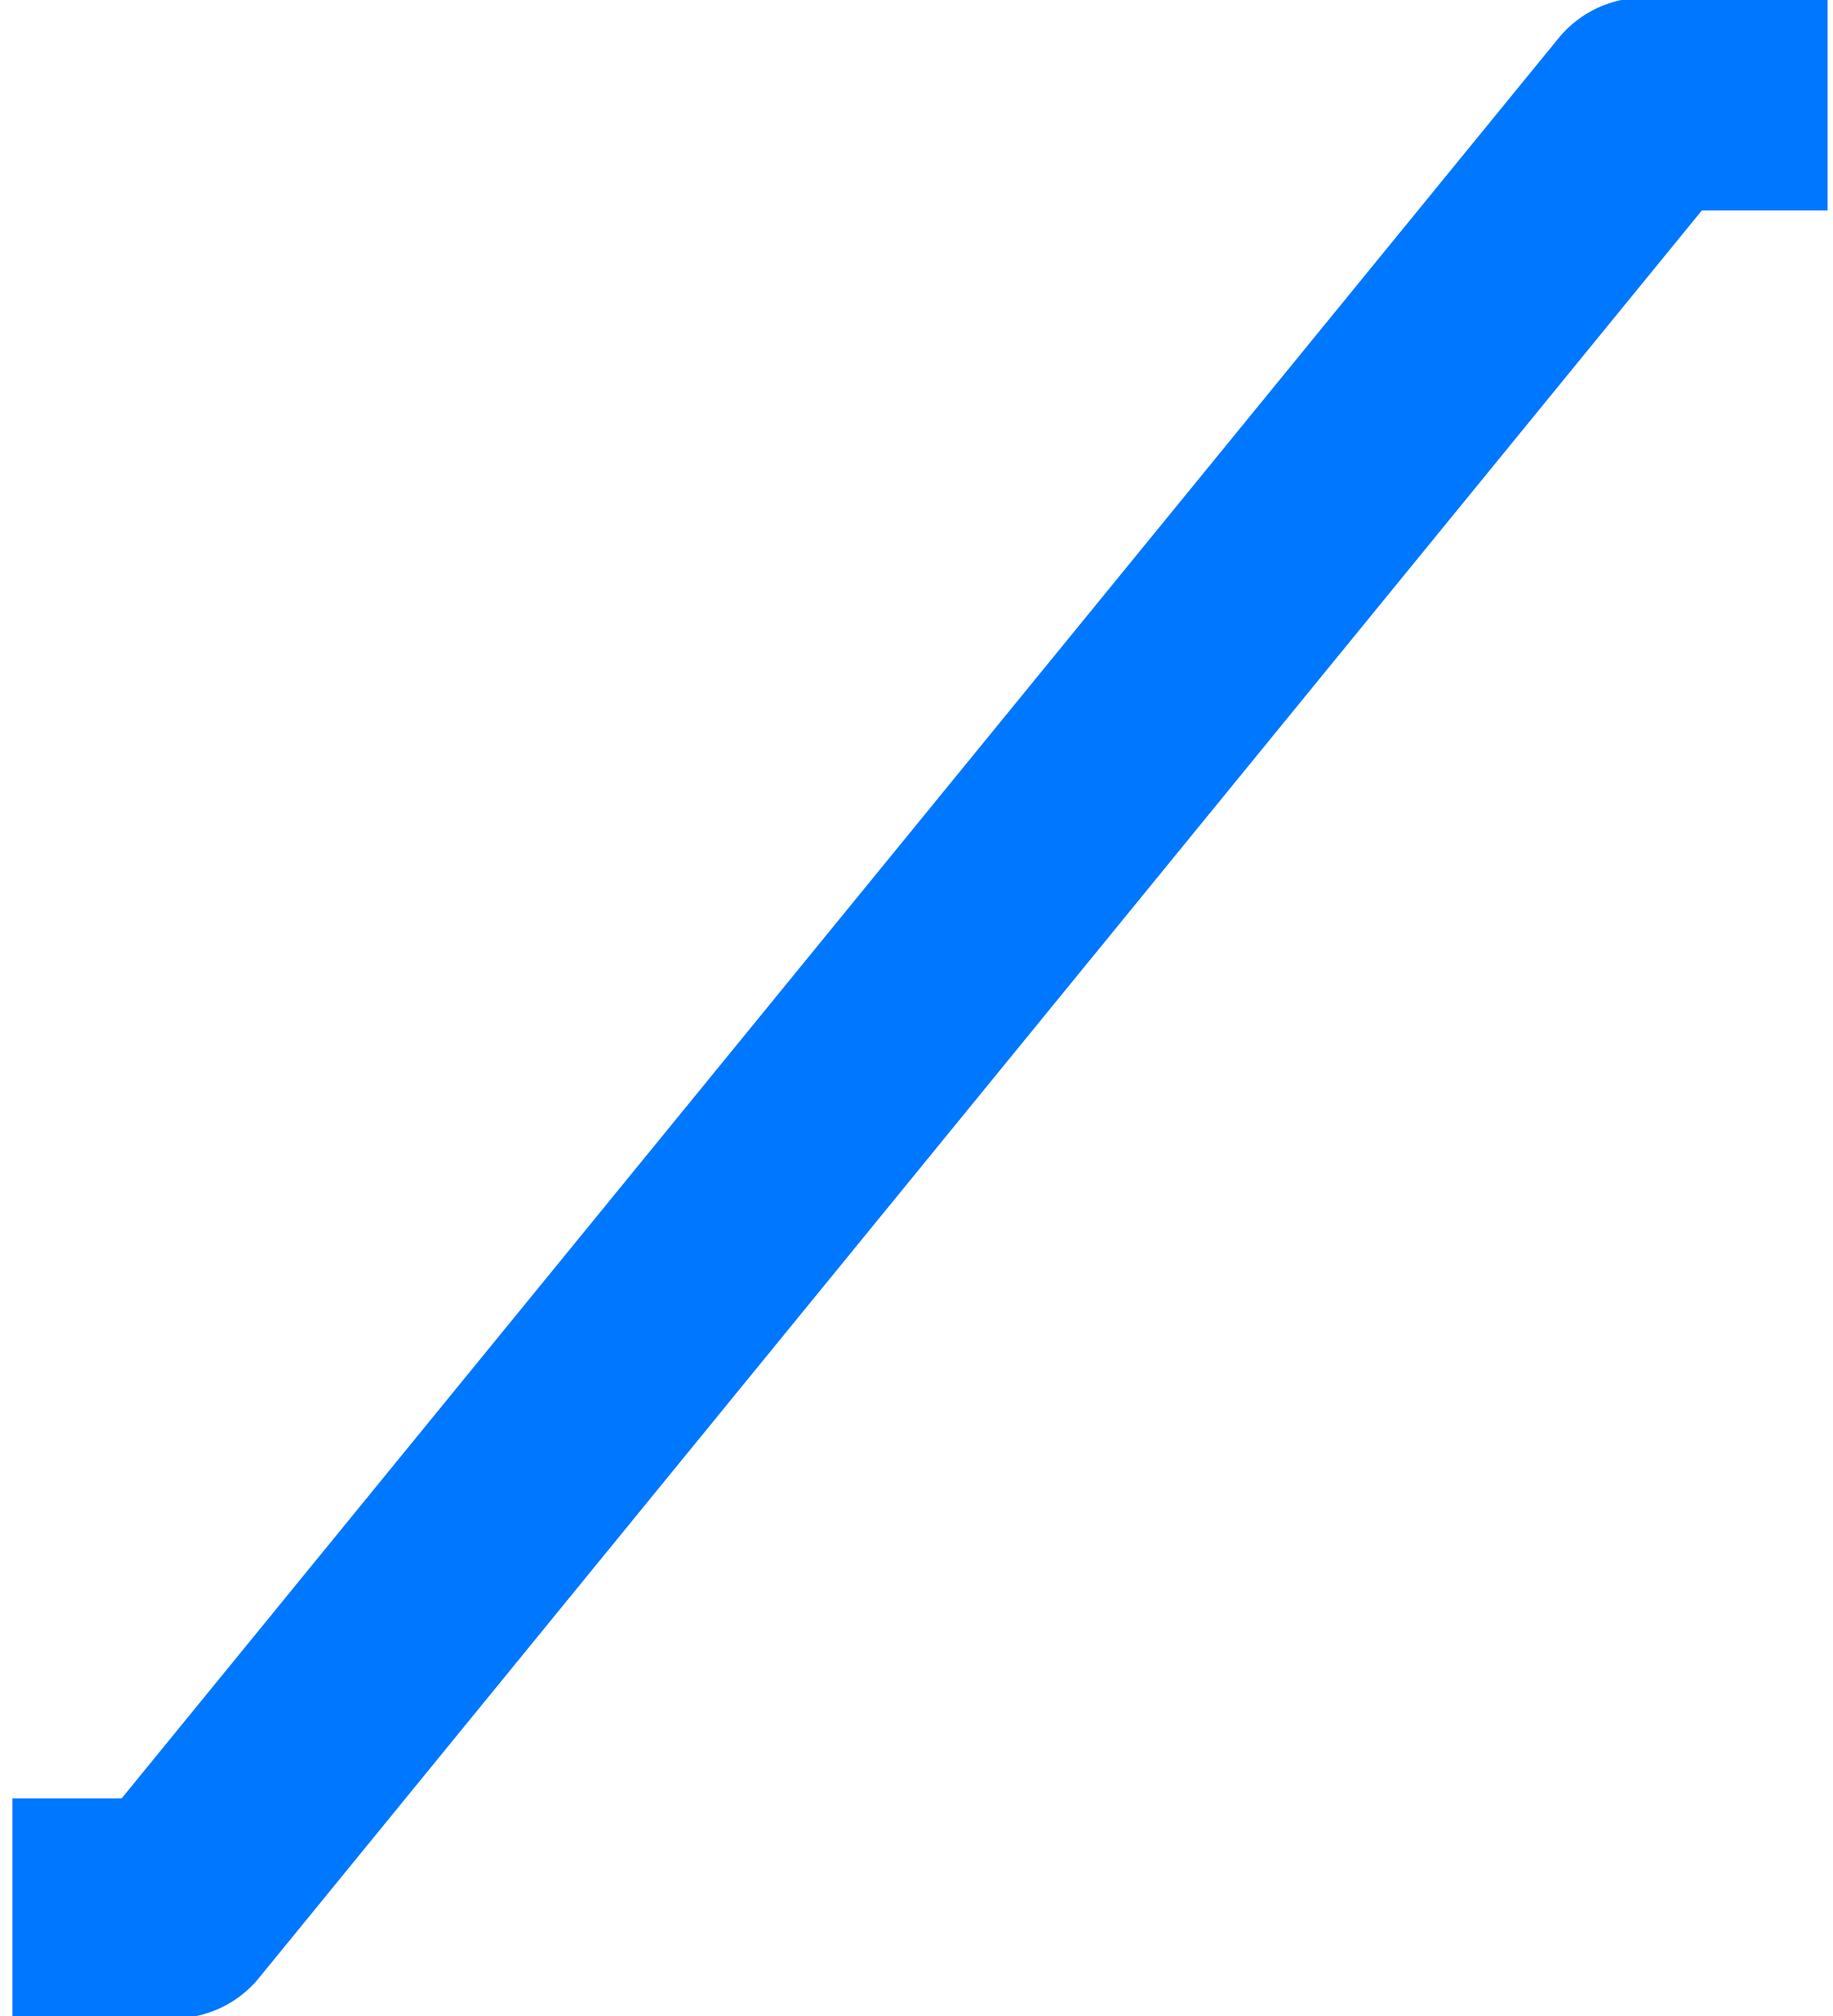
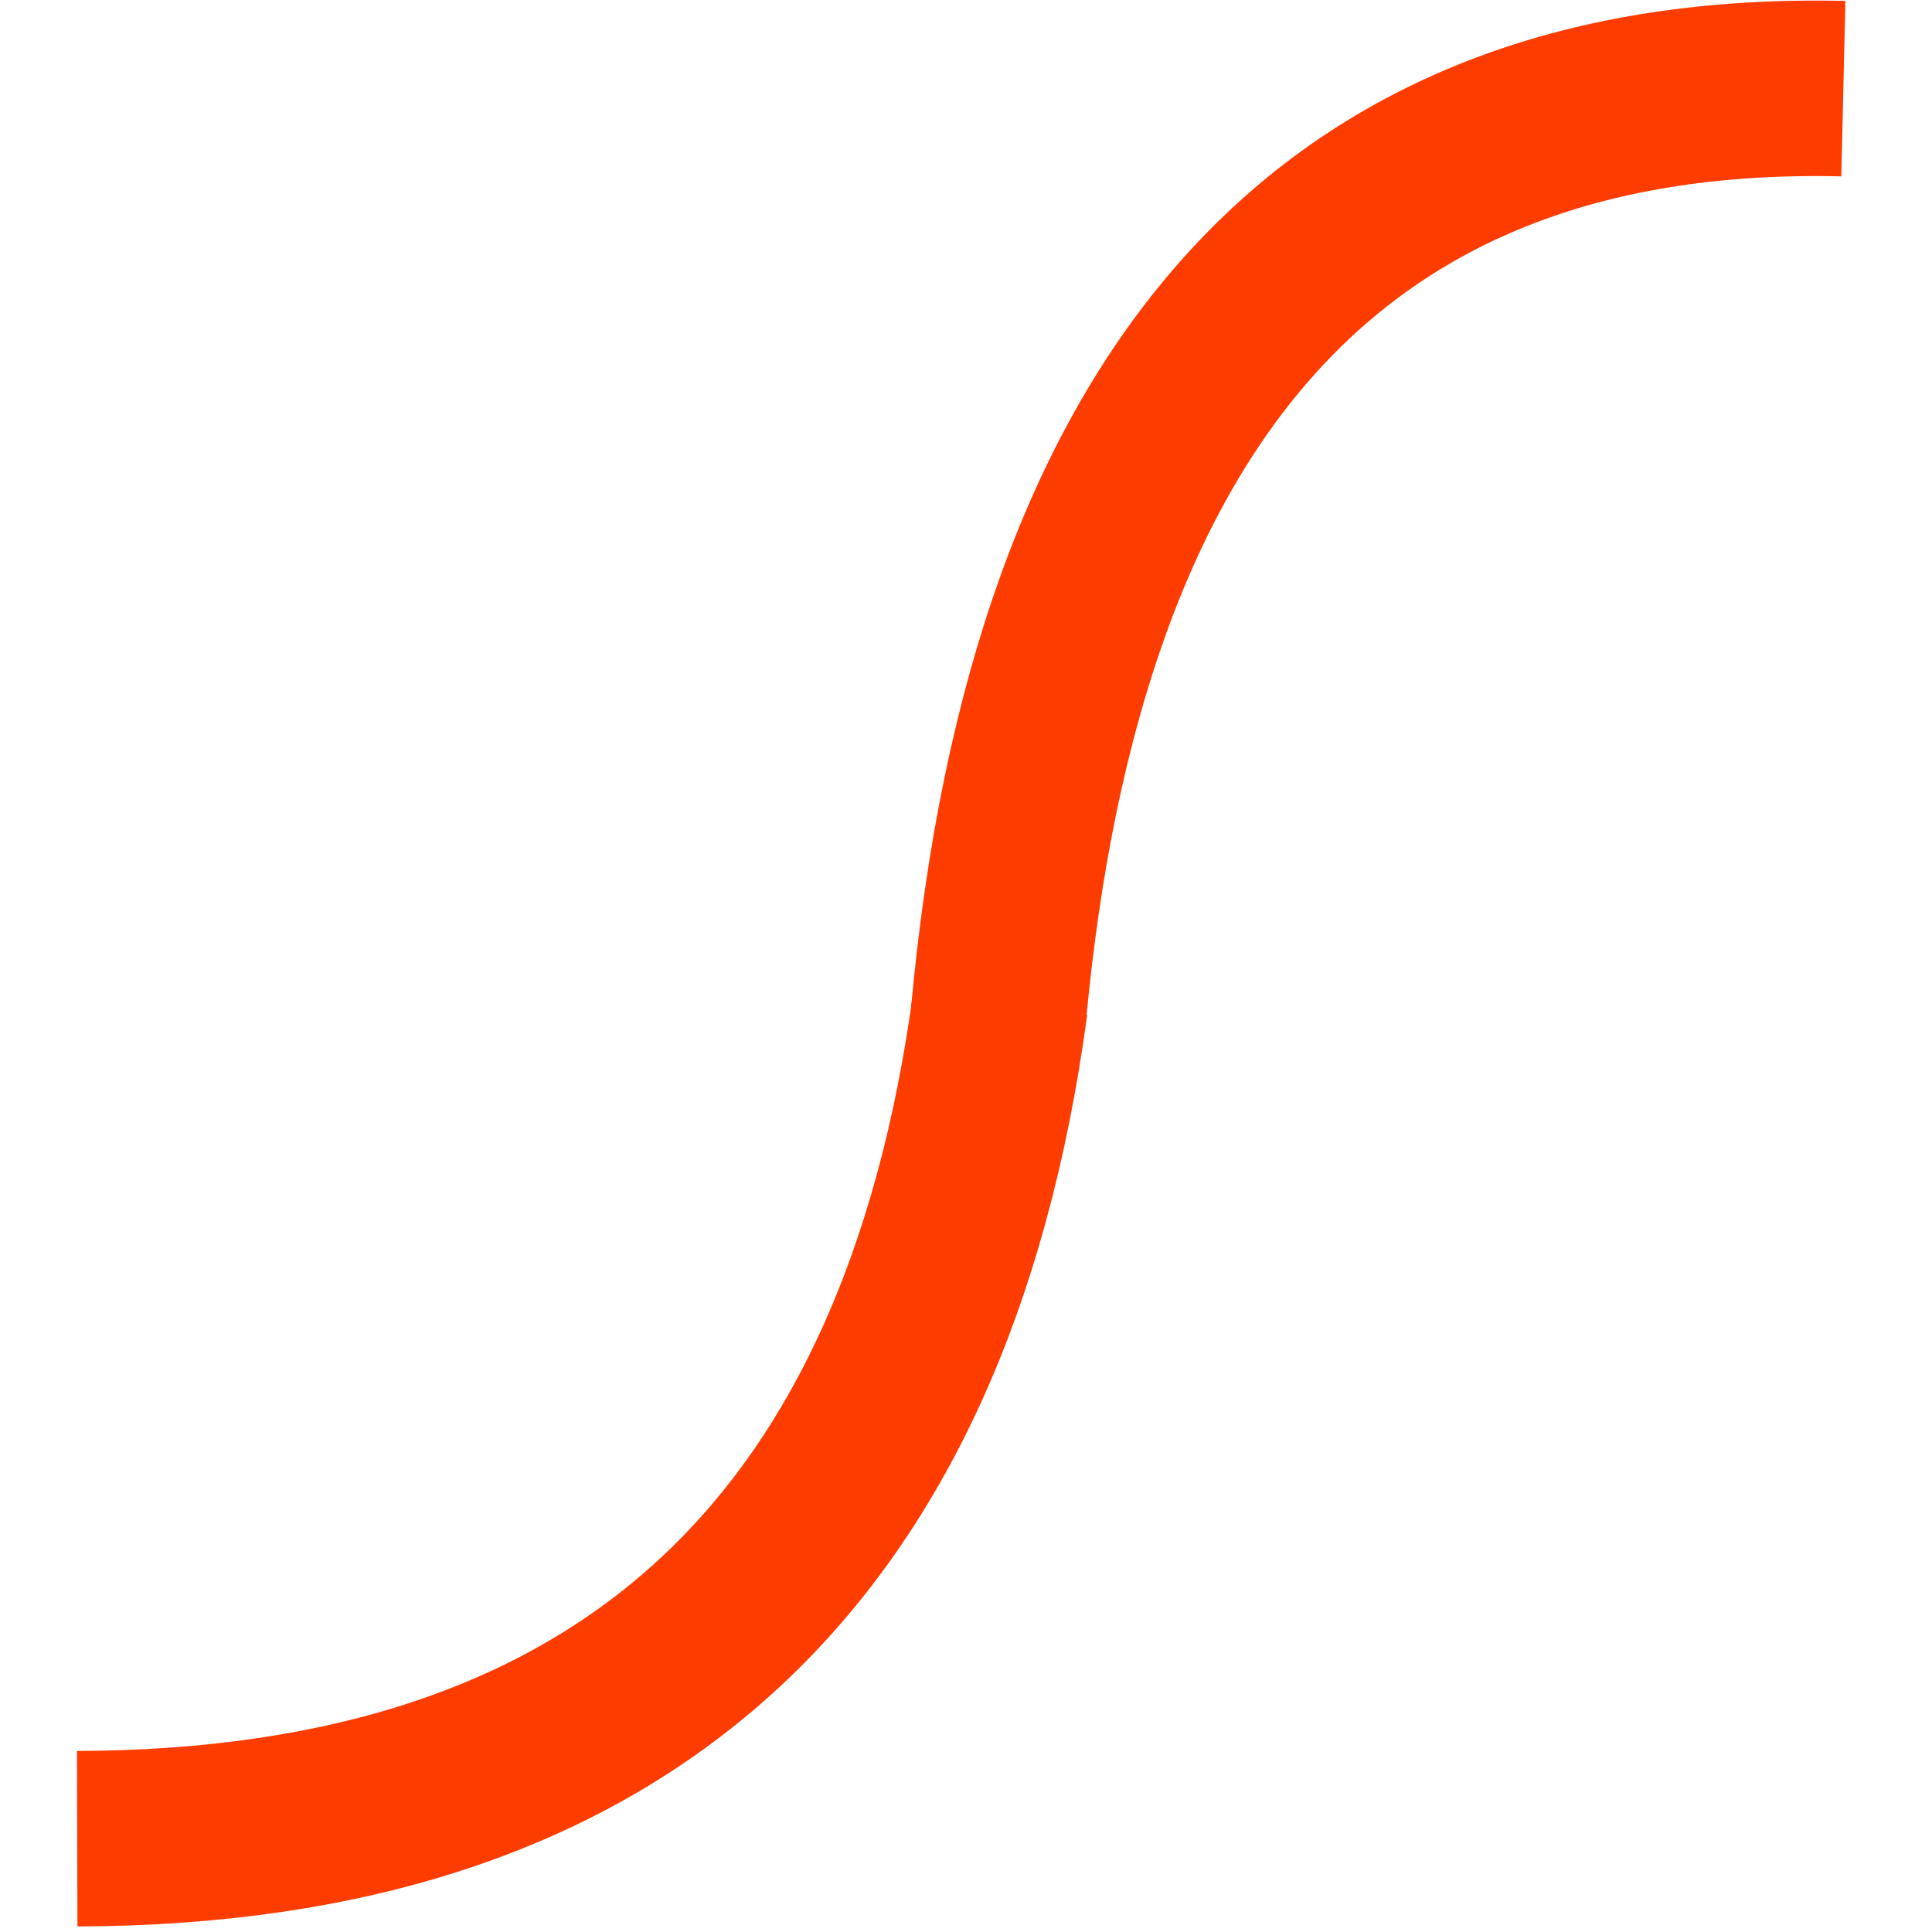
- <svg xmlns="http://www.w3.org/2000/svg" width="50" height="55">
-   <g>
-     <path fill="none" stroke="#0077ff" stroke-width="6" stroke-linecap="bevel" stroke-linejoin="bevel" opacity="1" d="M 14.832 2.642 L 10.428 2.642" transform="matrix(1 0 0 1 35.0256 0.0978649)">
-         </path>
-     <path fill="none" stroke="#0077ff" stroke-width="6" stroke-linecap="bevel" stroke-linejoin="bevel" opacity="1" d="M 14.832 2.642 L 10.428 2.642" transform="matrix(1 0 0 1 -10.09 49.4218)">
-         </path>
-     <path fill="none" stroke="#0077ff" stroke-width="6" stroke-linecap="round" stroke-linejoin="round" opacity="1" d="M 45.077 2.499 L 4.733 51.427" transform="matrix(0.999988 -0.00493214 0.00493214 0.999988 -0.244835 0.66079)">
-         </path>
-   </g>
+ <svg xmlns="http://www.w3.org/2000/svg" width="550px" height="550px" viewBox="0 -0.258 500 550.515" preserveAspectRatio="xMidYMid meet">
+   <rect id="svgEditorBackground" x="0" y="0" width="500" height="550" style="fill:none; stroke: none;" />
+   <path d="M500,25q-216,-5,-240.75,264" style="fill:none;stroke:#ff3c00;stroke-width:50px;" id="e10_arc2" />
+   <path d="M262,228.993q-230.987,1.068,-262.571,238.578" style="fill:none;stroke:#ff3c00;stroke-width:50px;" id="e3_arc2" transform="matrix(-0.999998 -0.00184179 0.00184179 -0.999998 258.323 753.147)" />
</svg>
